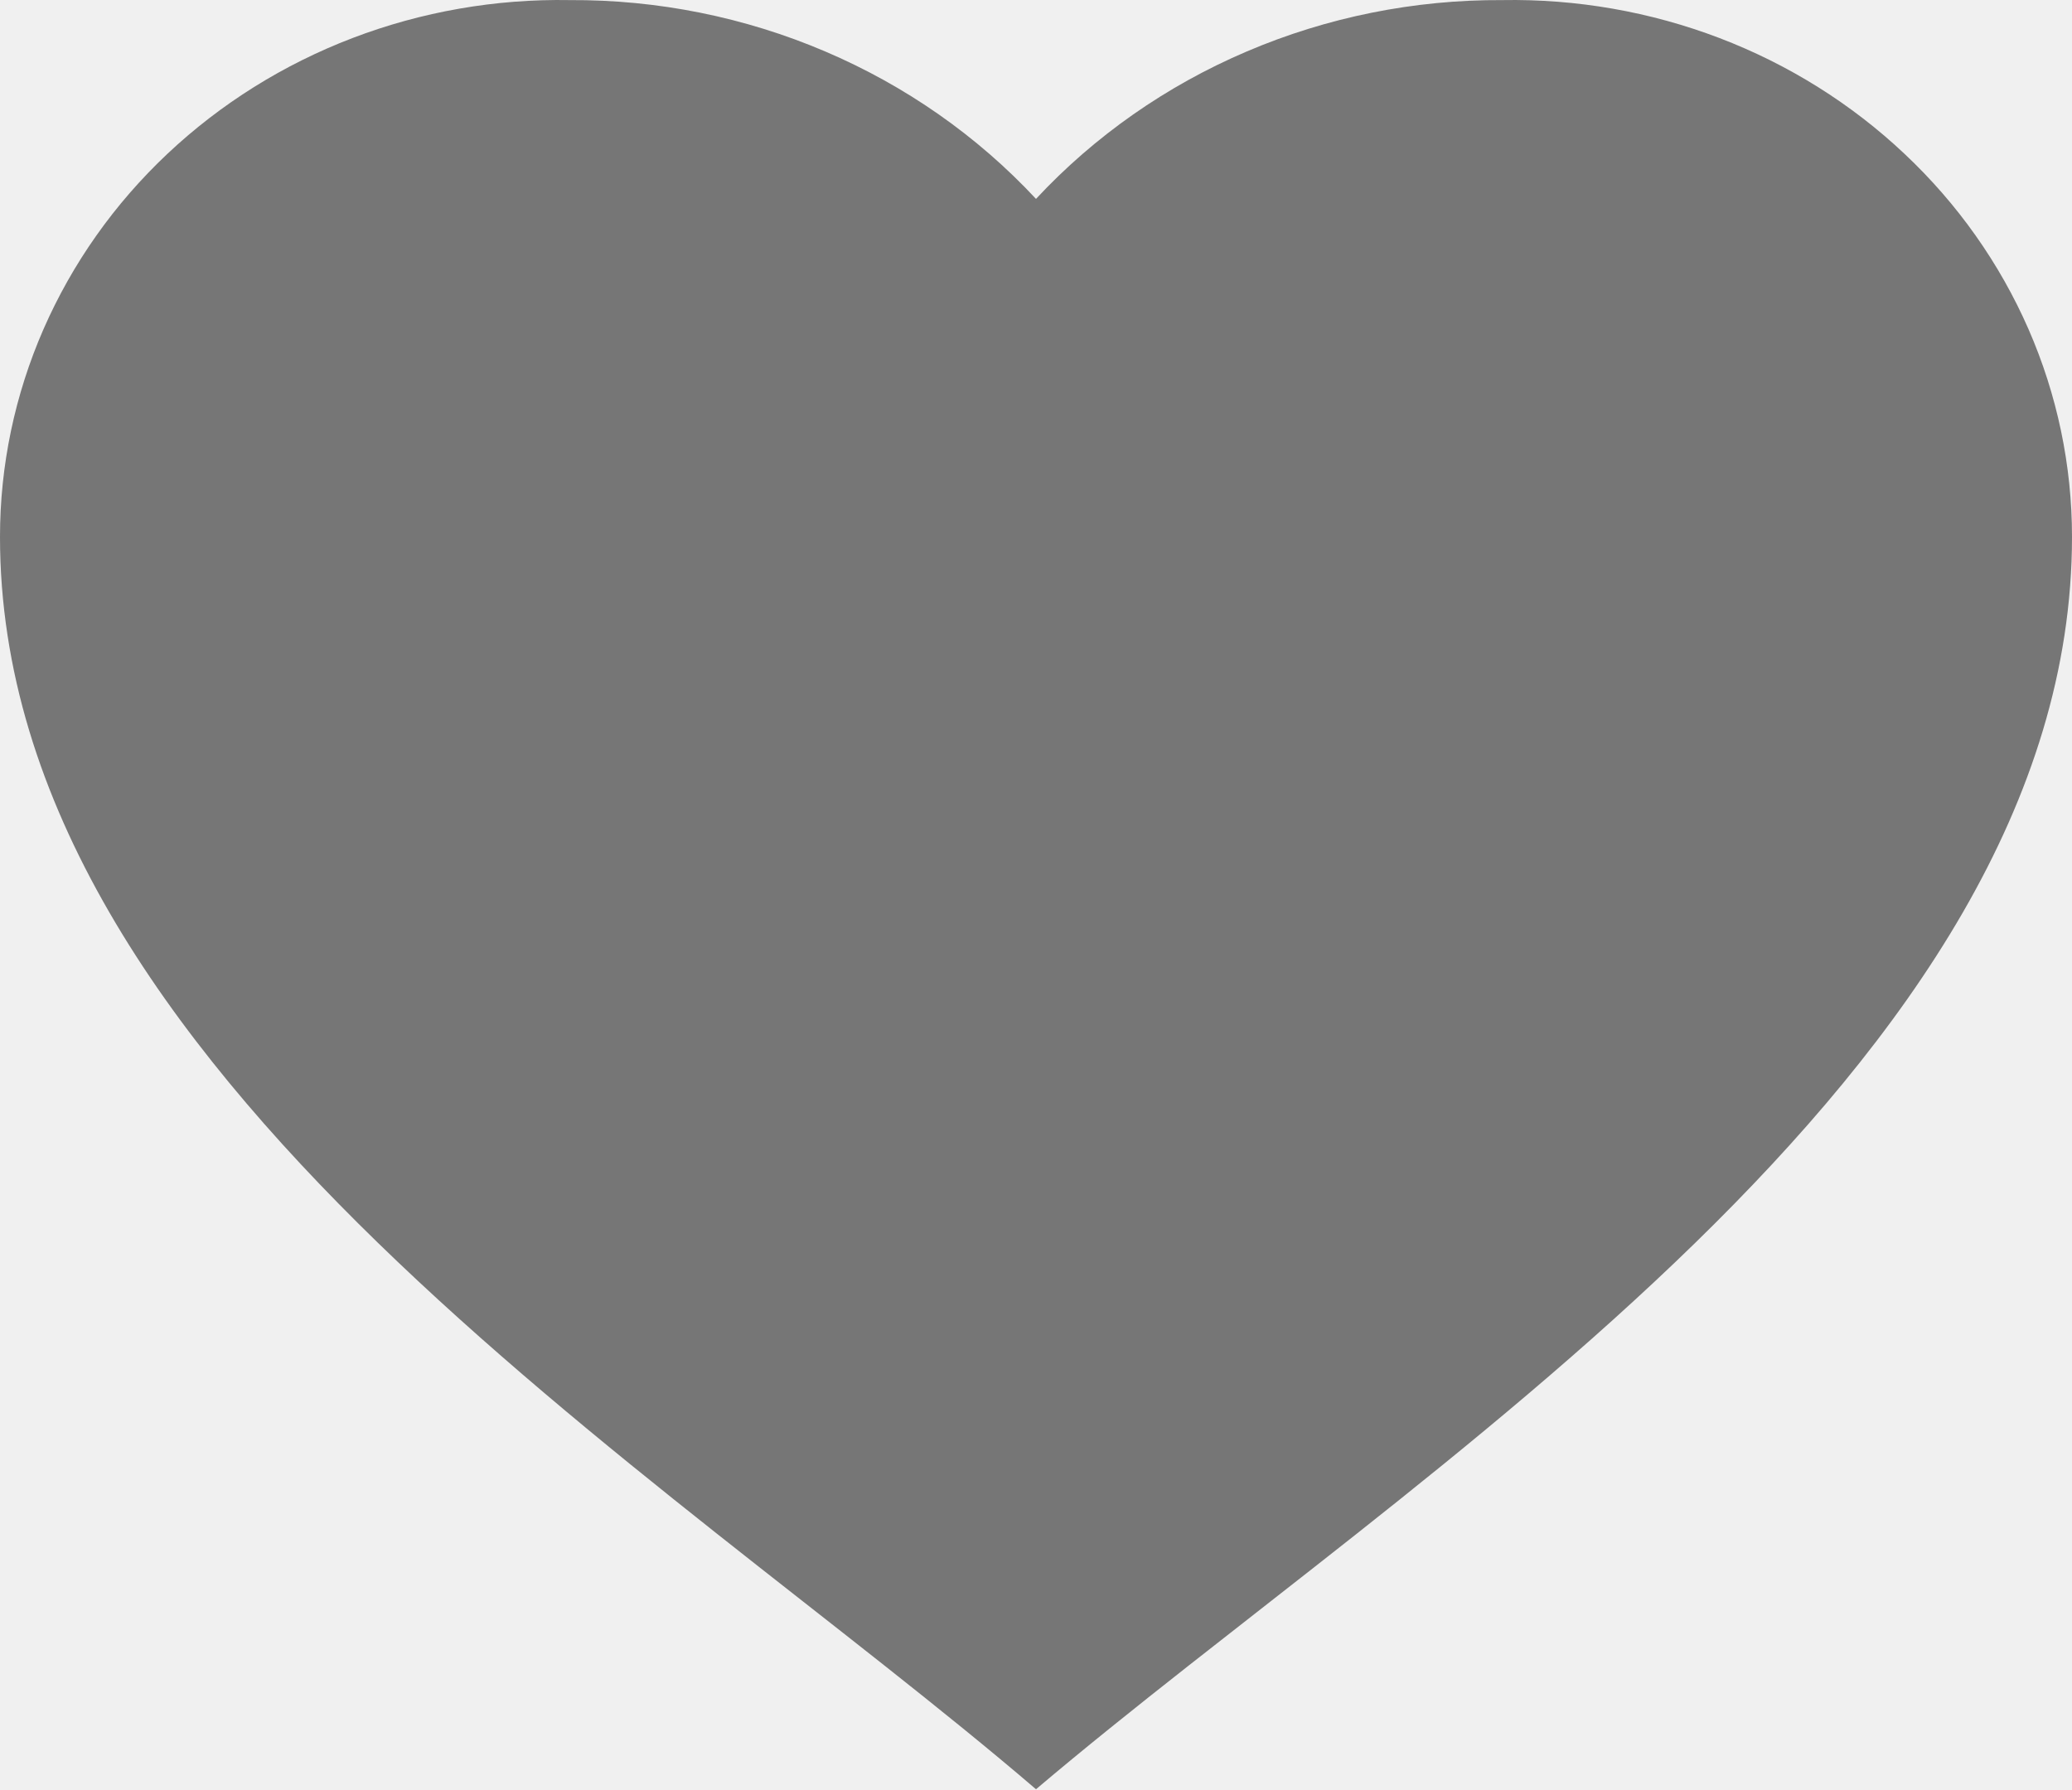
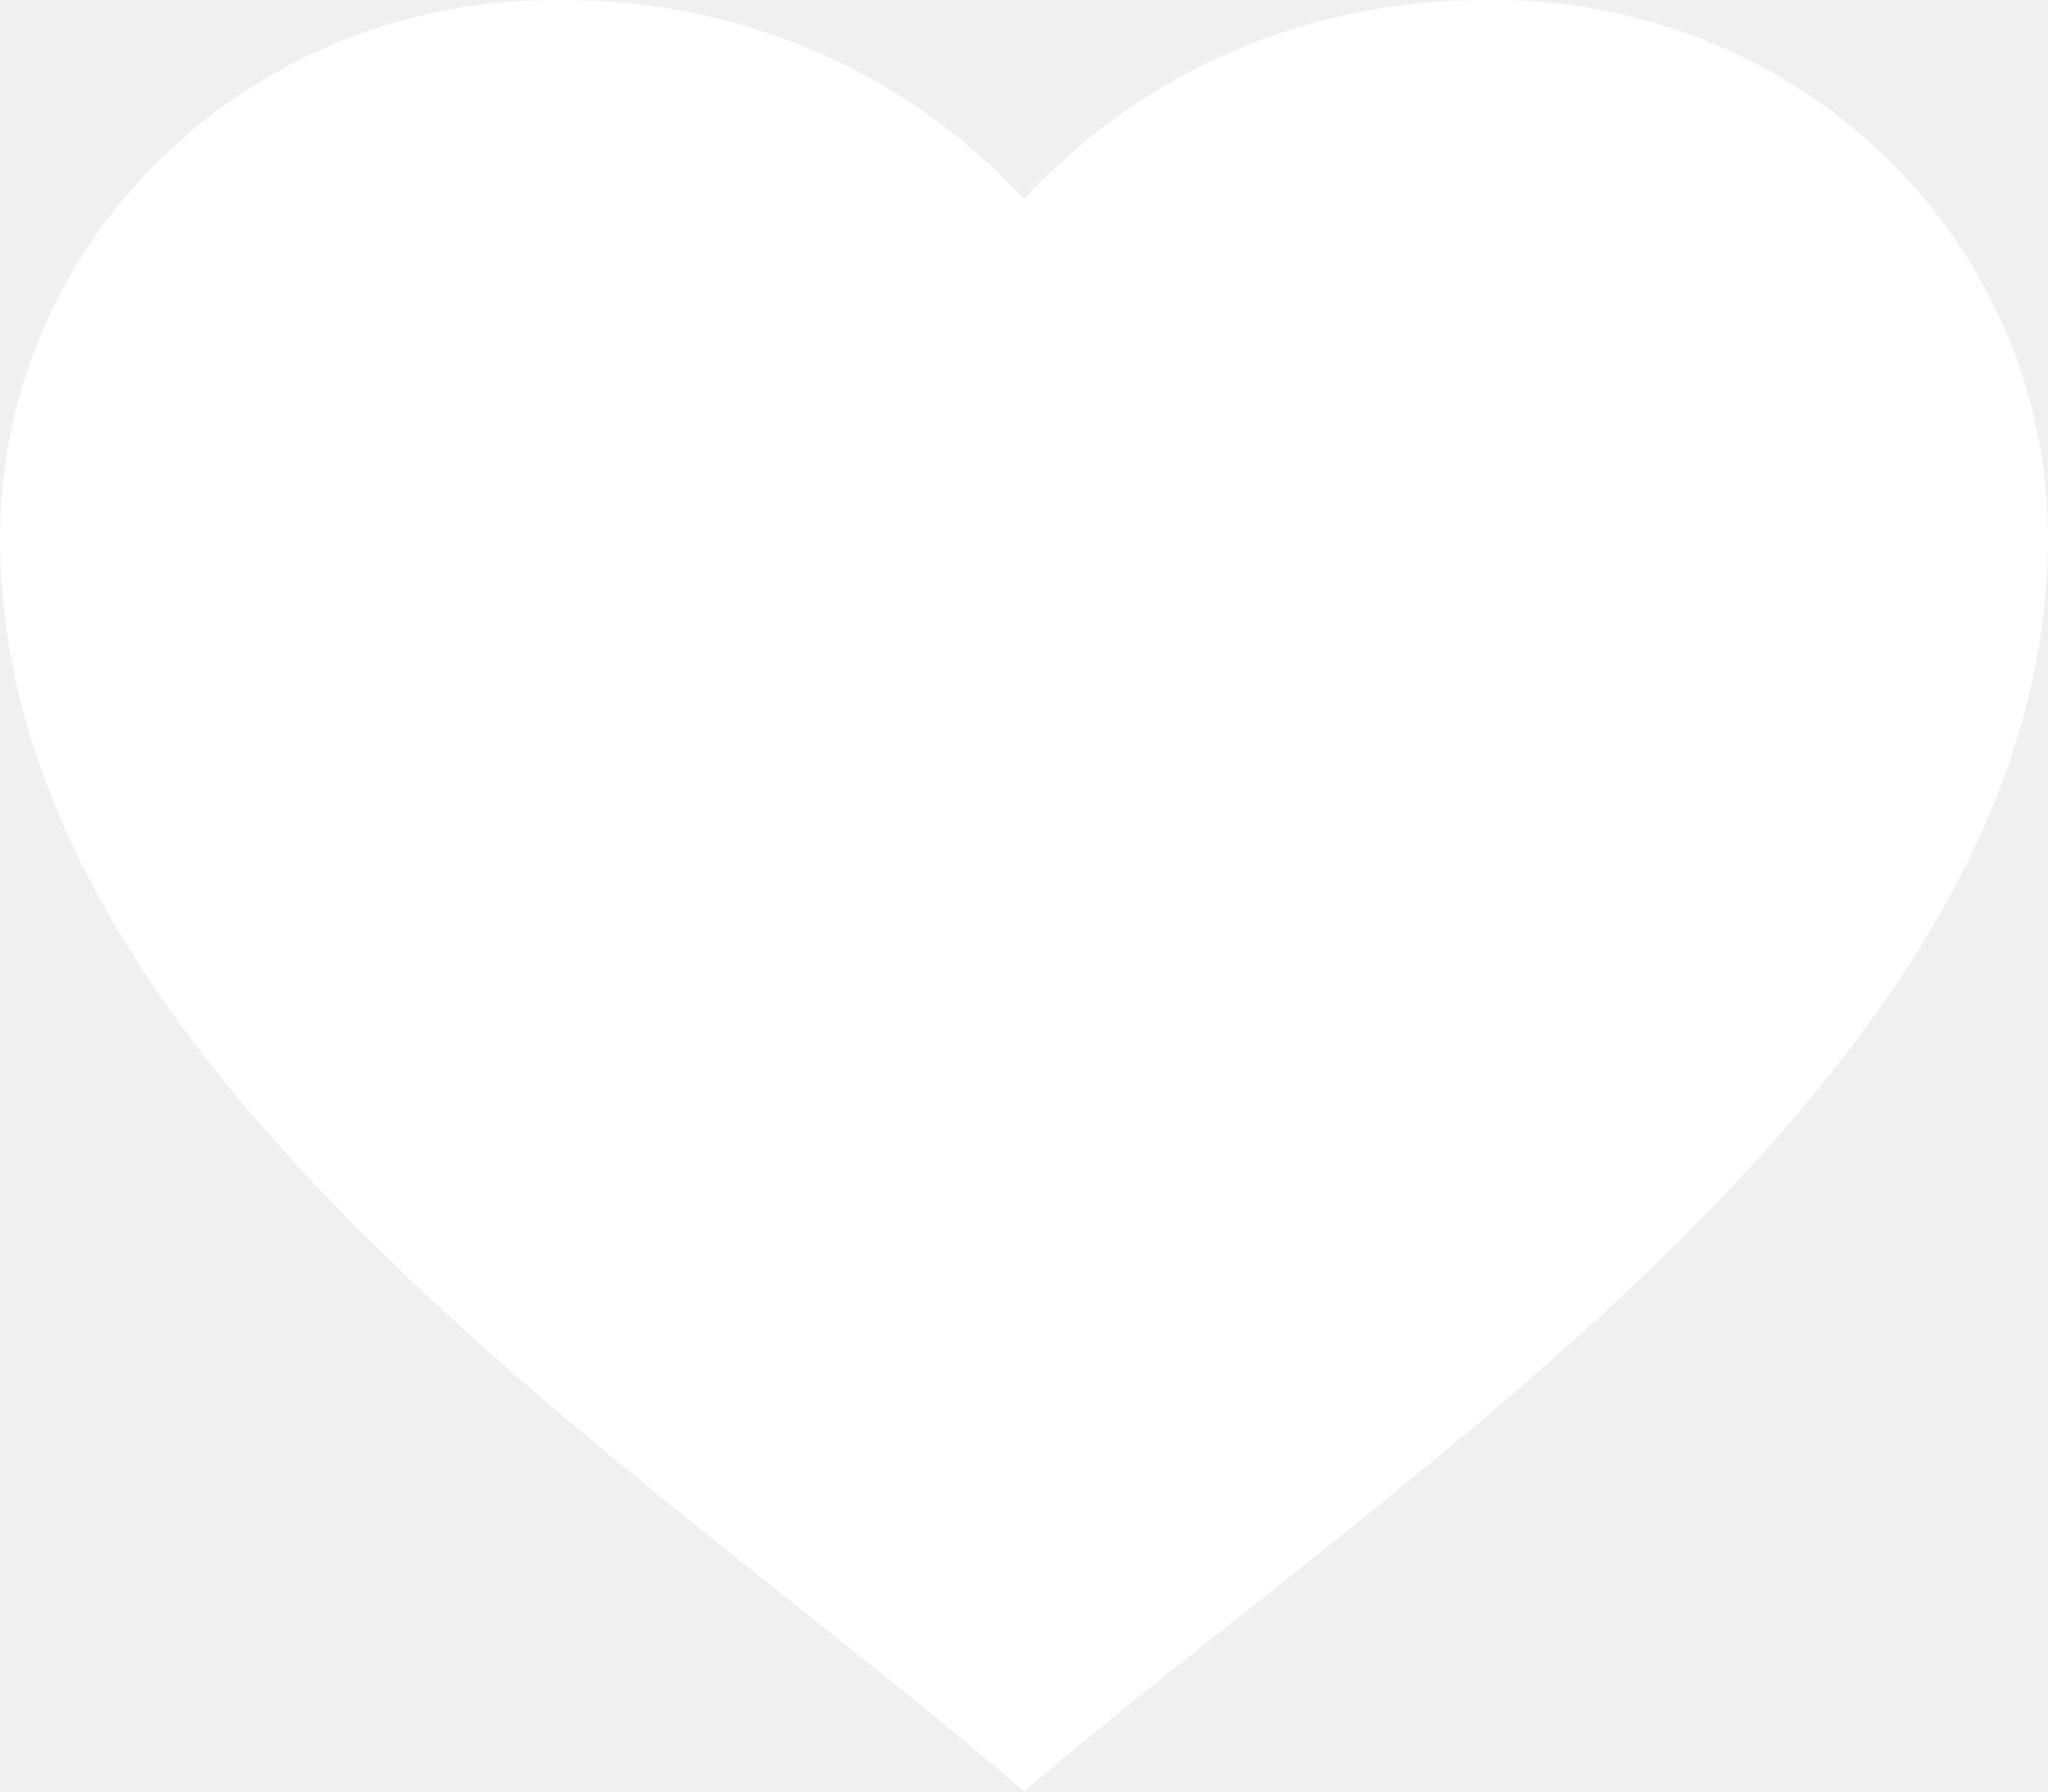
- <svg xmlns="http://www.w3.org/2000/svg" width="22" height="19" viewBox="0 0 22 19" fill="none">
-   <path d="M8.73453e-08 5.701C-0 4.943 0.157 4.193 0.462 3.495C0.768 2.796 1.215 2.163 1.778 1.633C2.342 1.102 3.01 0.684 3.743 0.404C4.476 0.124 5.261 -0.013 6.05 0.001C6.984 -0.004 7.908 0.182 8.761 0.546C9.615 0.91 10.378 1.444 11 2.112C11.622 1.444 12.385 0.91 13.239 0.546C14.092 0.182 15.016 -0.004 15.95 0.001C16.739 -0.013 17.523 0.124 18.257 0.404C18.99 0.684 19.658 1.102 20.221 1.633C20.785 2.163 21.232 2.796 21.538 3.495C21.843 4.193 22 4.943 22 5.701C22 11.354 14.983 15.622 11 19C7.026 15.594 8.73453e-08 11.358 8.73453e-08 5.701Z" fill="#767676" />
+ <svg xmlns="http://www.w3.org/2000/svg" width="32" height="28" viewBox="0 0 32 28" fill="none">
+   <path id="Vector" d="M1.27048e-07 8.401C-0 7.285 0.228 6.18 0.673 5.15C1.117 4.121 1.768 3.188 2.587 2.406C3.406 1.624 4.378 1.008 5.444 0.596C6.511 0.183 7.652 -0.019 8.8 0.001C10.158 -0.006 11.503 0.268 12.744 0.804C13.985 1.341 15.095 2.127 16 3.112C16.905 2.127 18.015 1.341 19.256 0.804C20.497 0.268 21.842 -0.006 23.2 0.001C24.348 -0.019 25.489 0.183 26.555 0.596C27.622 1.008 28.594 1.624 29.413 2.406C30.232 3.188 30.883 4.121 31.327 5.15C31.771 6.18 32 7.285 32 8.401C32 16.732 21.794 23.023 16 28C10.219 22.98 1.27048e-07 16.738 1.27048e-07 8.401Z" fill="white" />
</svg>
